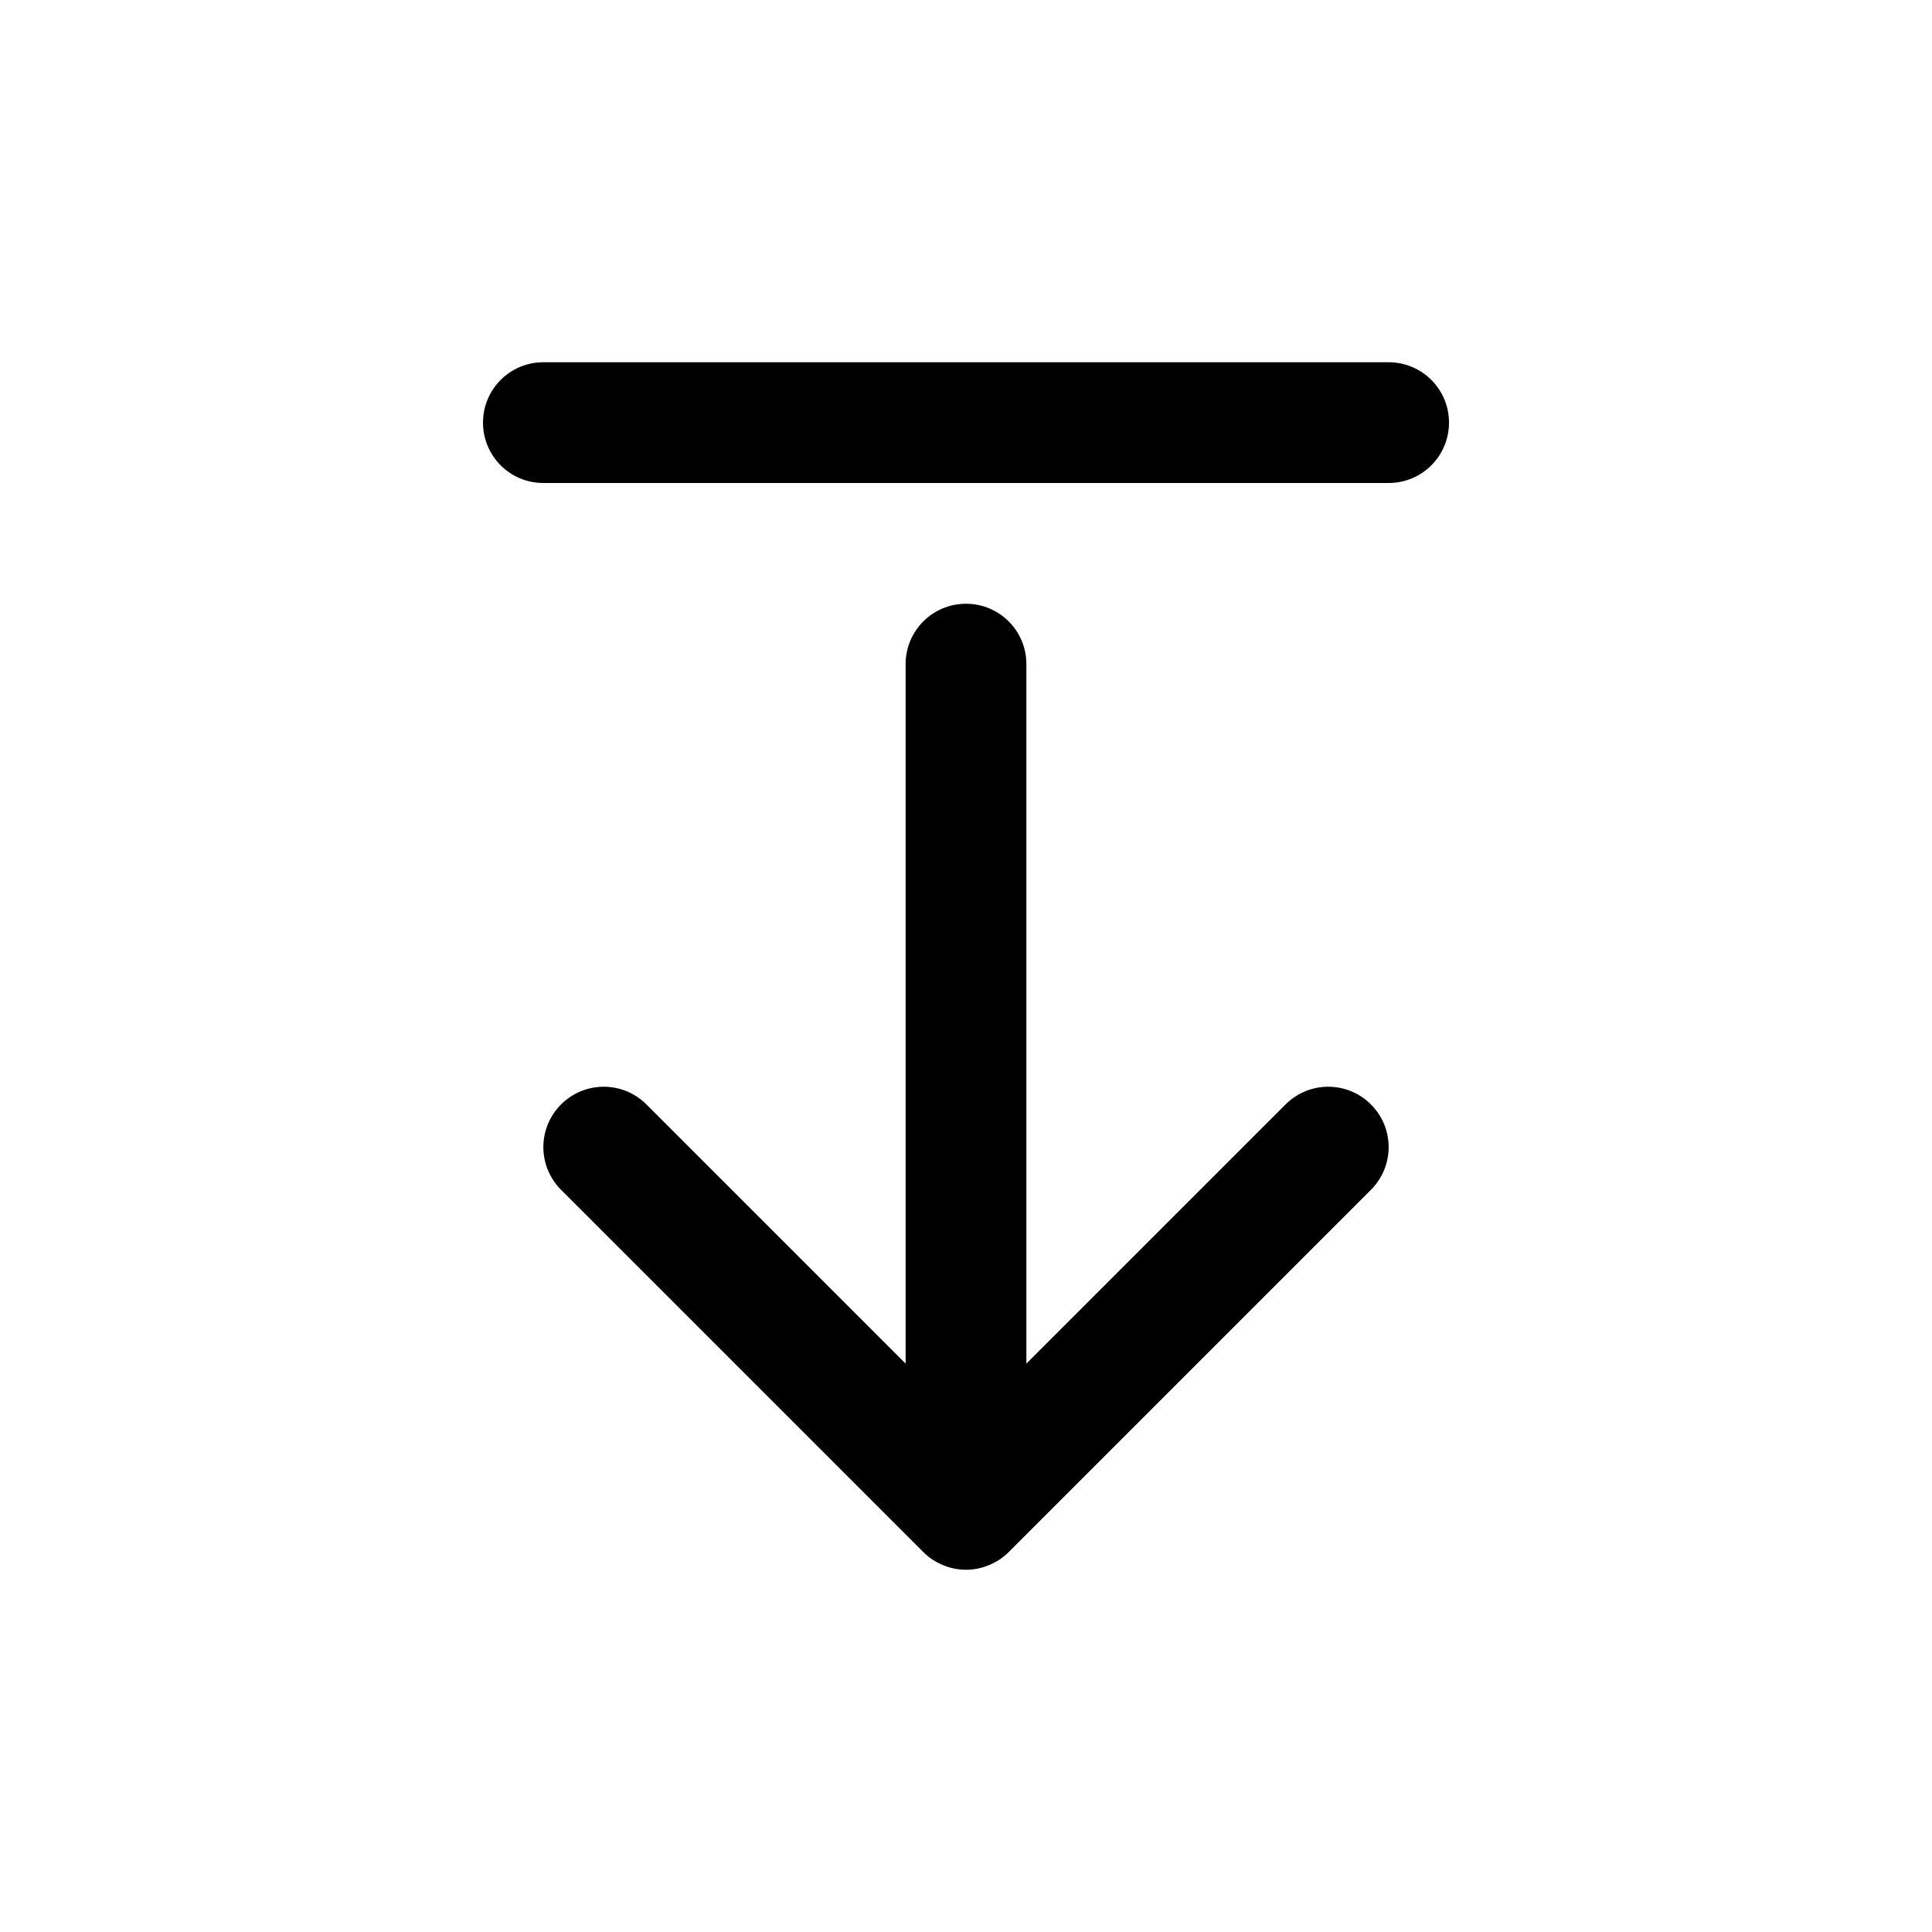
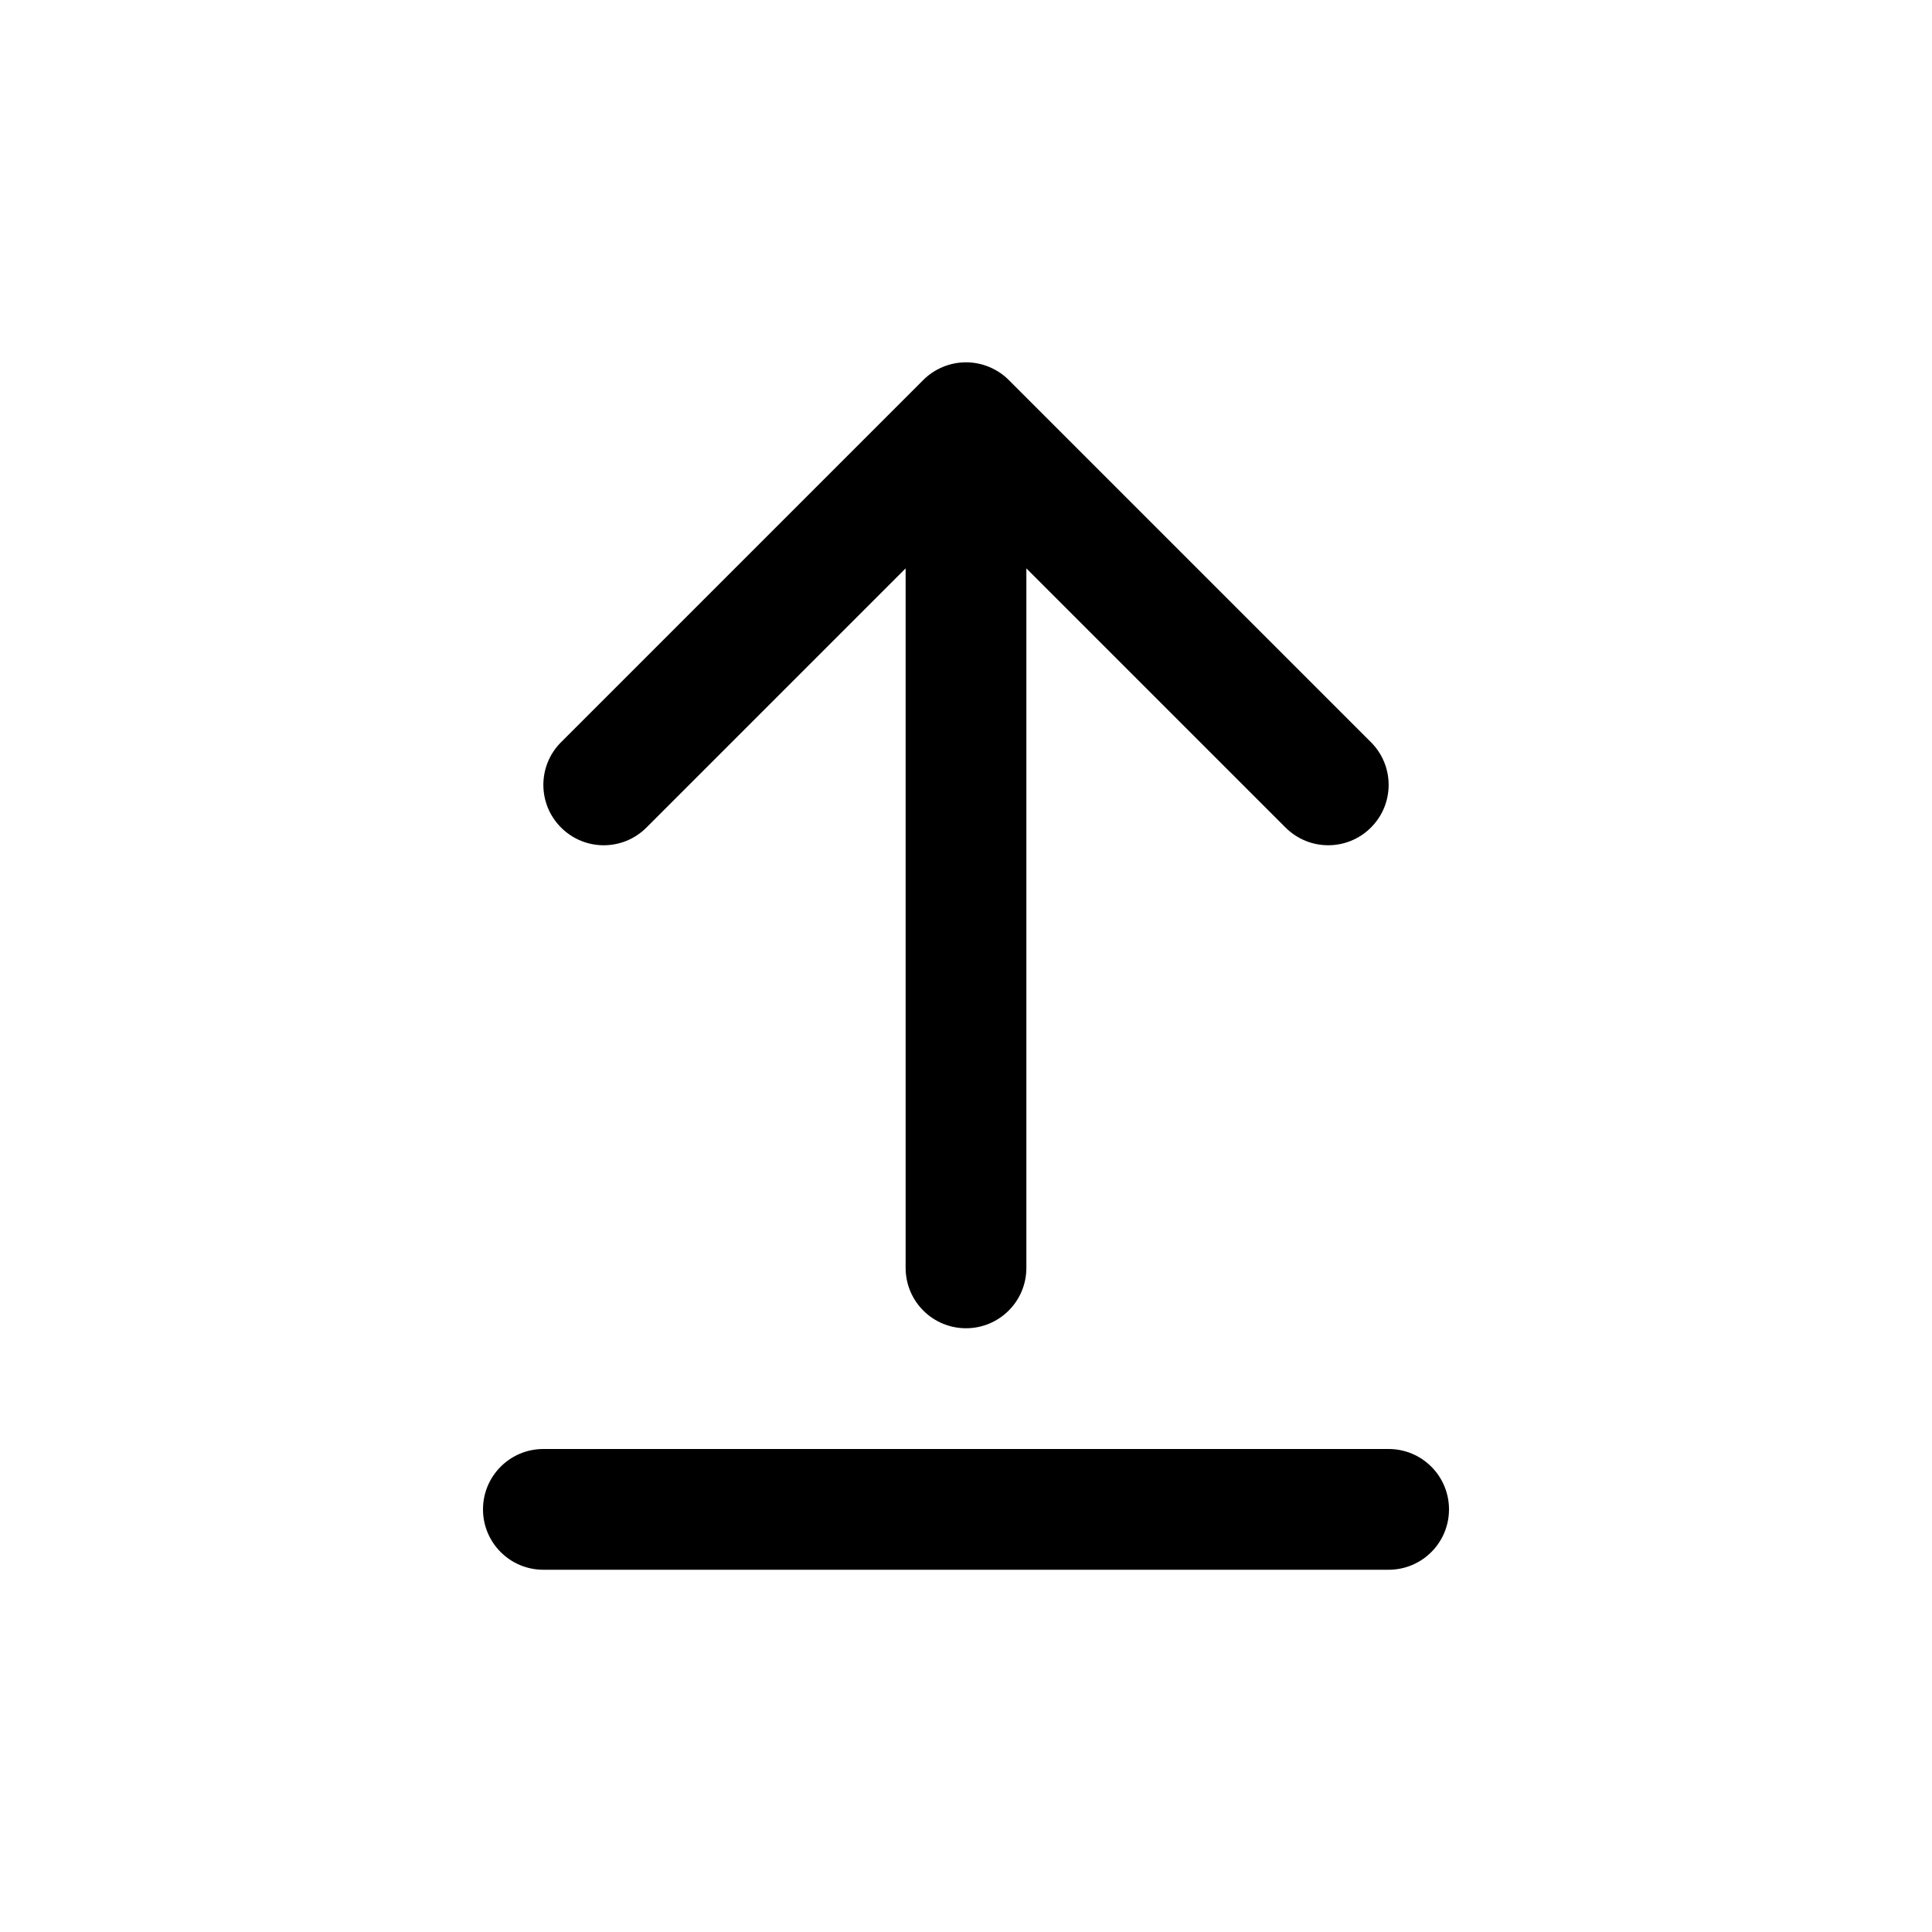
<svg xmlns="http://www.w3.org/2000/svg" width="32" height="32" viewBox="0 0 32 32" fill="none">
-   <path d="M21.293 18.293L17 22.586V11C17 10.447 16.553 10 16 10C15.447 10 15 10.447 15 11V22.586L10.707 18.293C10.316 17.902 9.684 17.902 9.293 18.293C8.902 18.684 8.902 19.316 9.293 19.707L15.292 25.706C15.384 25.799 15.495 25.872 15.618 25.923C15.74 25.974 15.87 26 16 26C16.13 26 16.26 25.974 16.382 25.923C16.505 25.872 16.616 25.799 16.708 25.706L22.707 19.707C23.098 19.316 23.098 18.684 22.707 18.293C22.316 17.902 21.684 17.902 21.293 18.293Z" fill="black" />
-   <path d="M23 6H9C8.447 6 8 6.447 8 7C8 7.553 8.447 8 9 8H23C23.553 8 24 7.553 24 7C24 6.447 23.553 6 23 6Z" fill="black" />
+   <path d="M10.707 13.707L15 9.414V21C15 21.552 15.447 22 16 22C16.553 22 17 21.552 17 21V9.414L21.293 13.707C21.488 13.902 21.744 14 22 14C22.256 14 22.512 13.902 22.707 13.707C23.098 13.316 23.098 12.684 22.707 12.293L16.708 6.294C16.616 6.201 16.505 6.128 16.382 6.077C16.138 5.976 15.862 5.976 15.618 6.077C15.495 6.128 15.385 6.201 15.292 6.294L9.293 12.293C8.902 12.684 8.902 13.316 9.293 13.707C9.684 14.098 10.316 14.098 10.707 13.707Z" fill="black" />
+   <path d="M23 24H9C8.447 24 8 24.448 8 25C8 25.552 8.447 26 9 26H23C23.553 26 24 25.552 24 25C24 24.448 23.553 24 23 24Z" fill="black" />
</svg>
